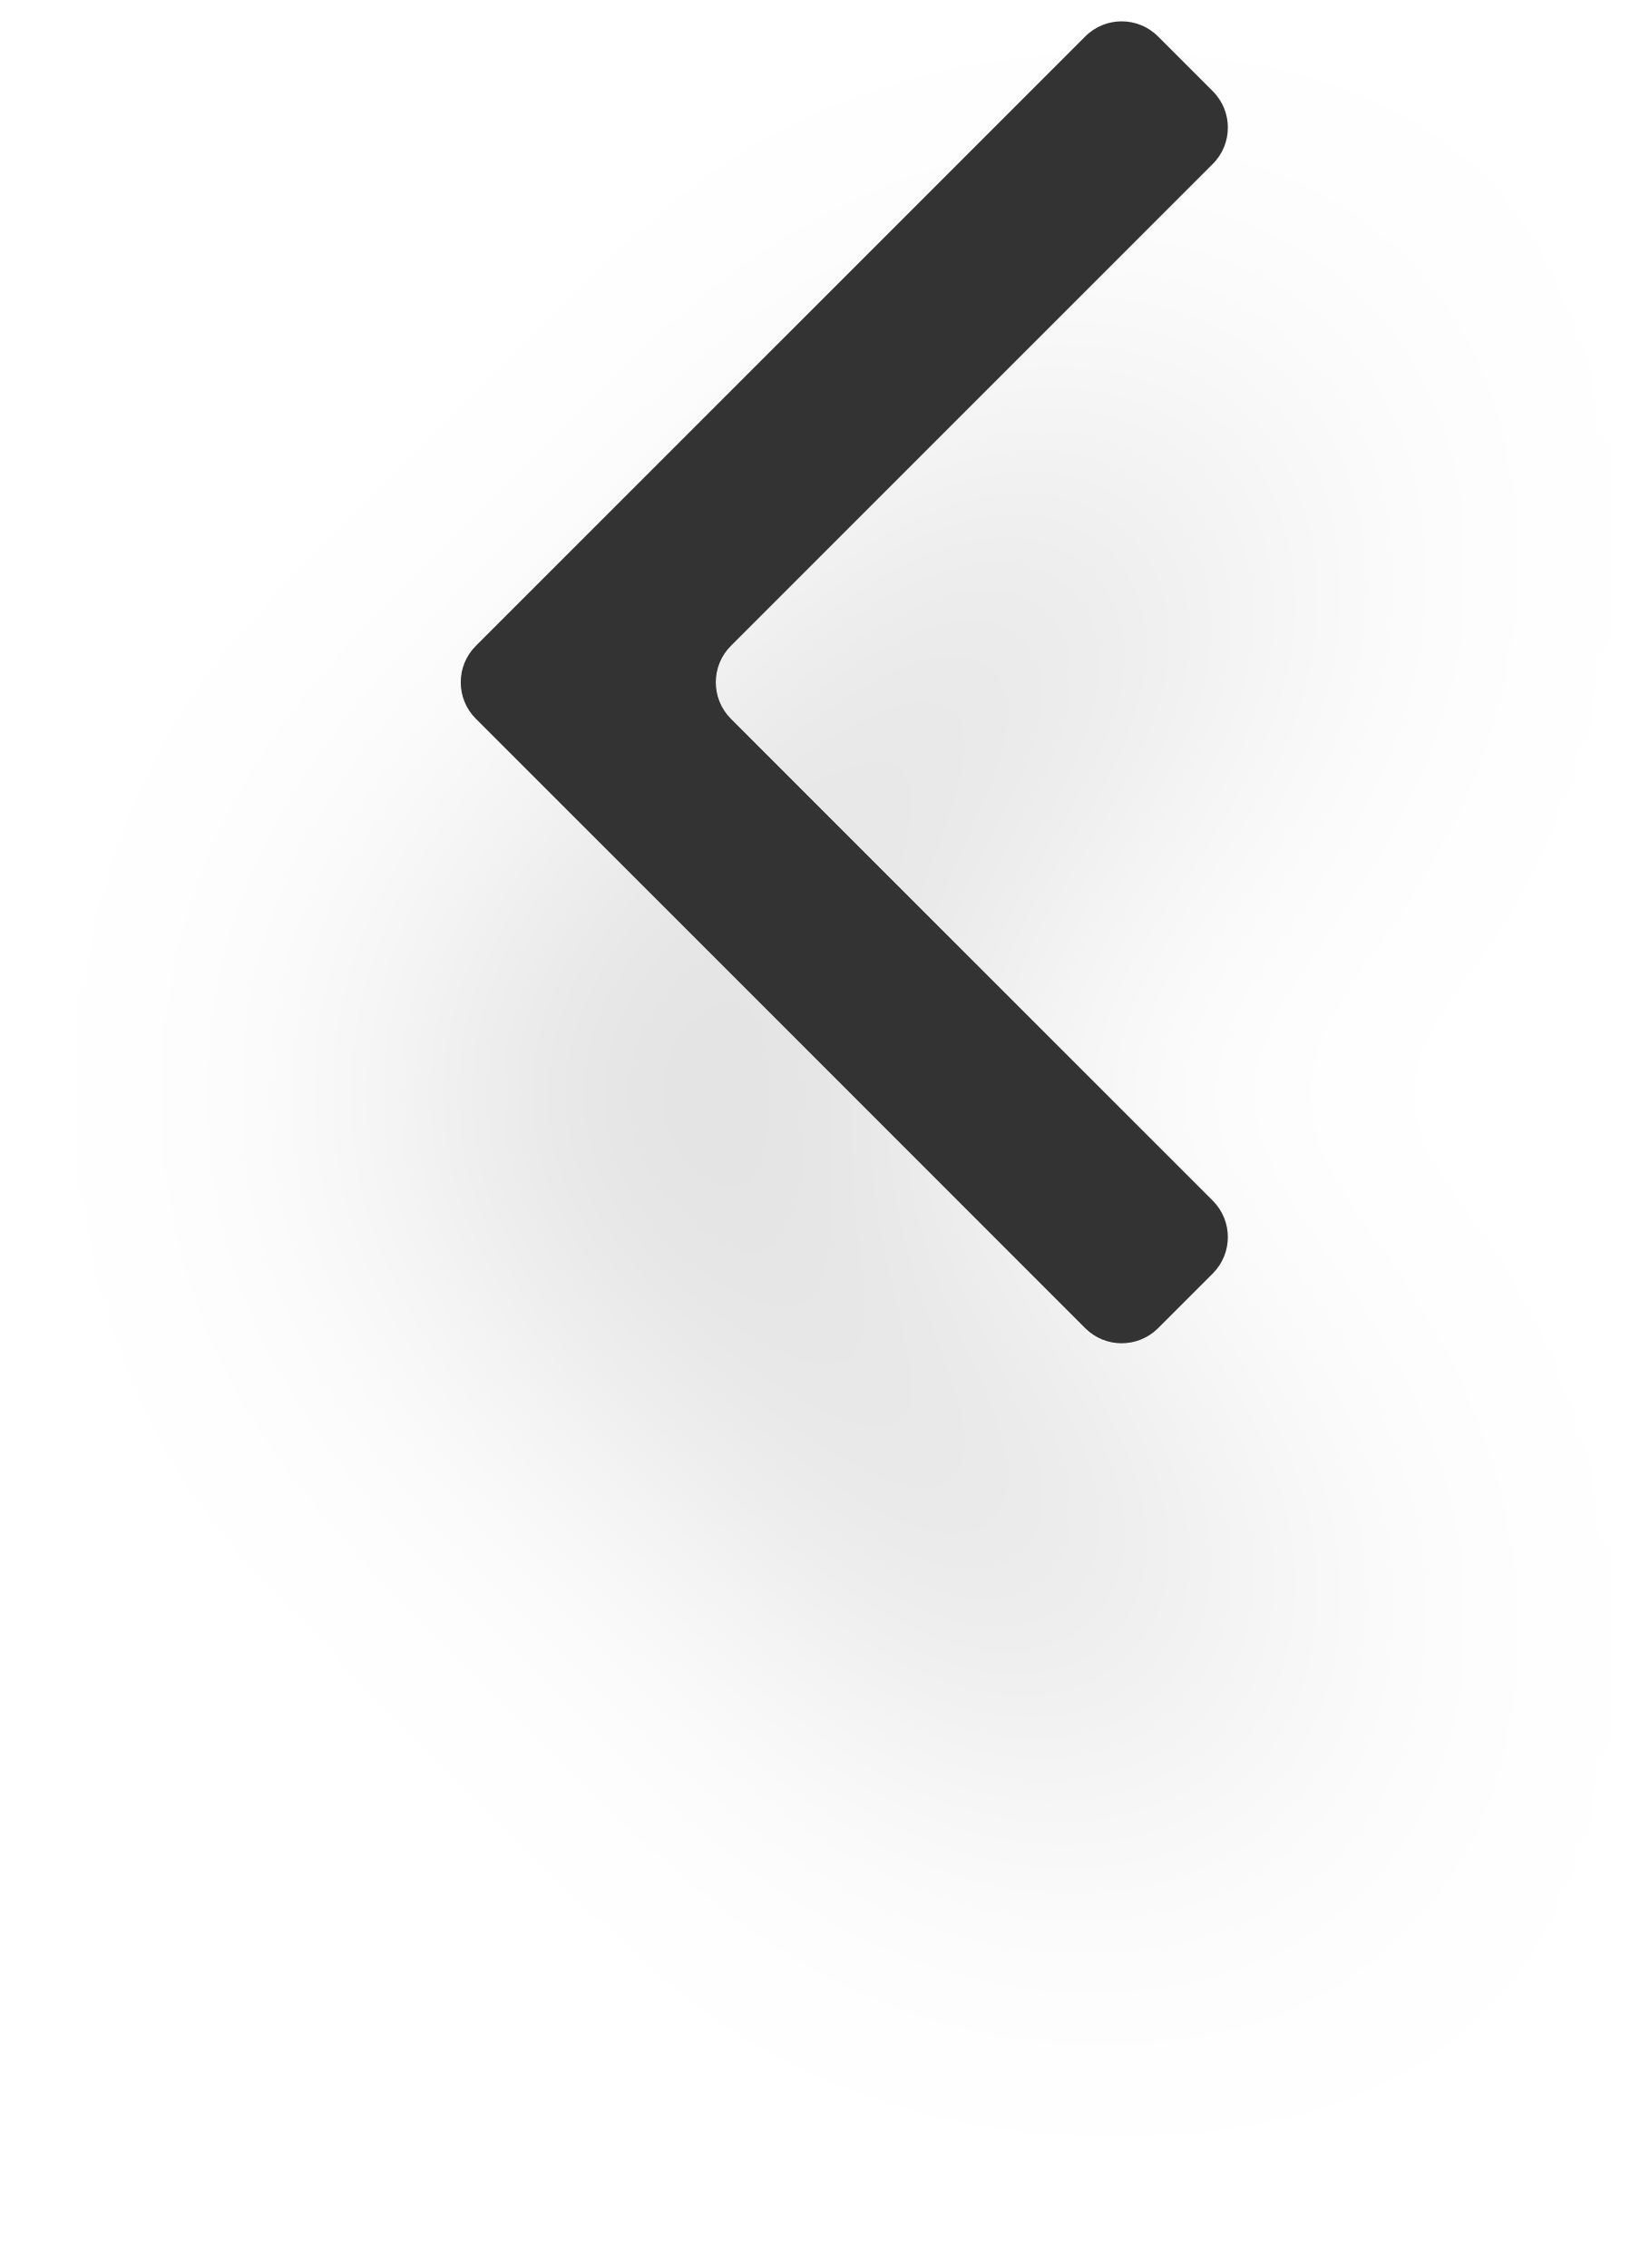
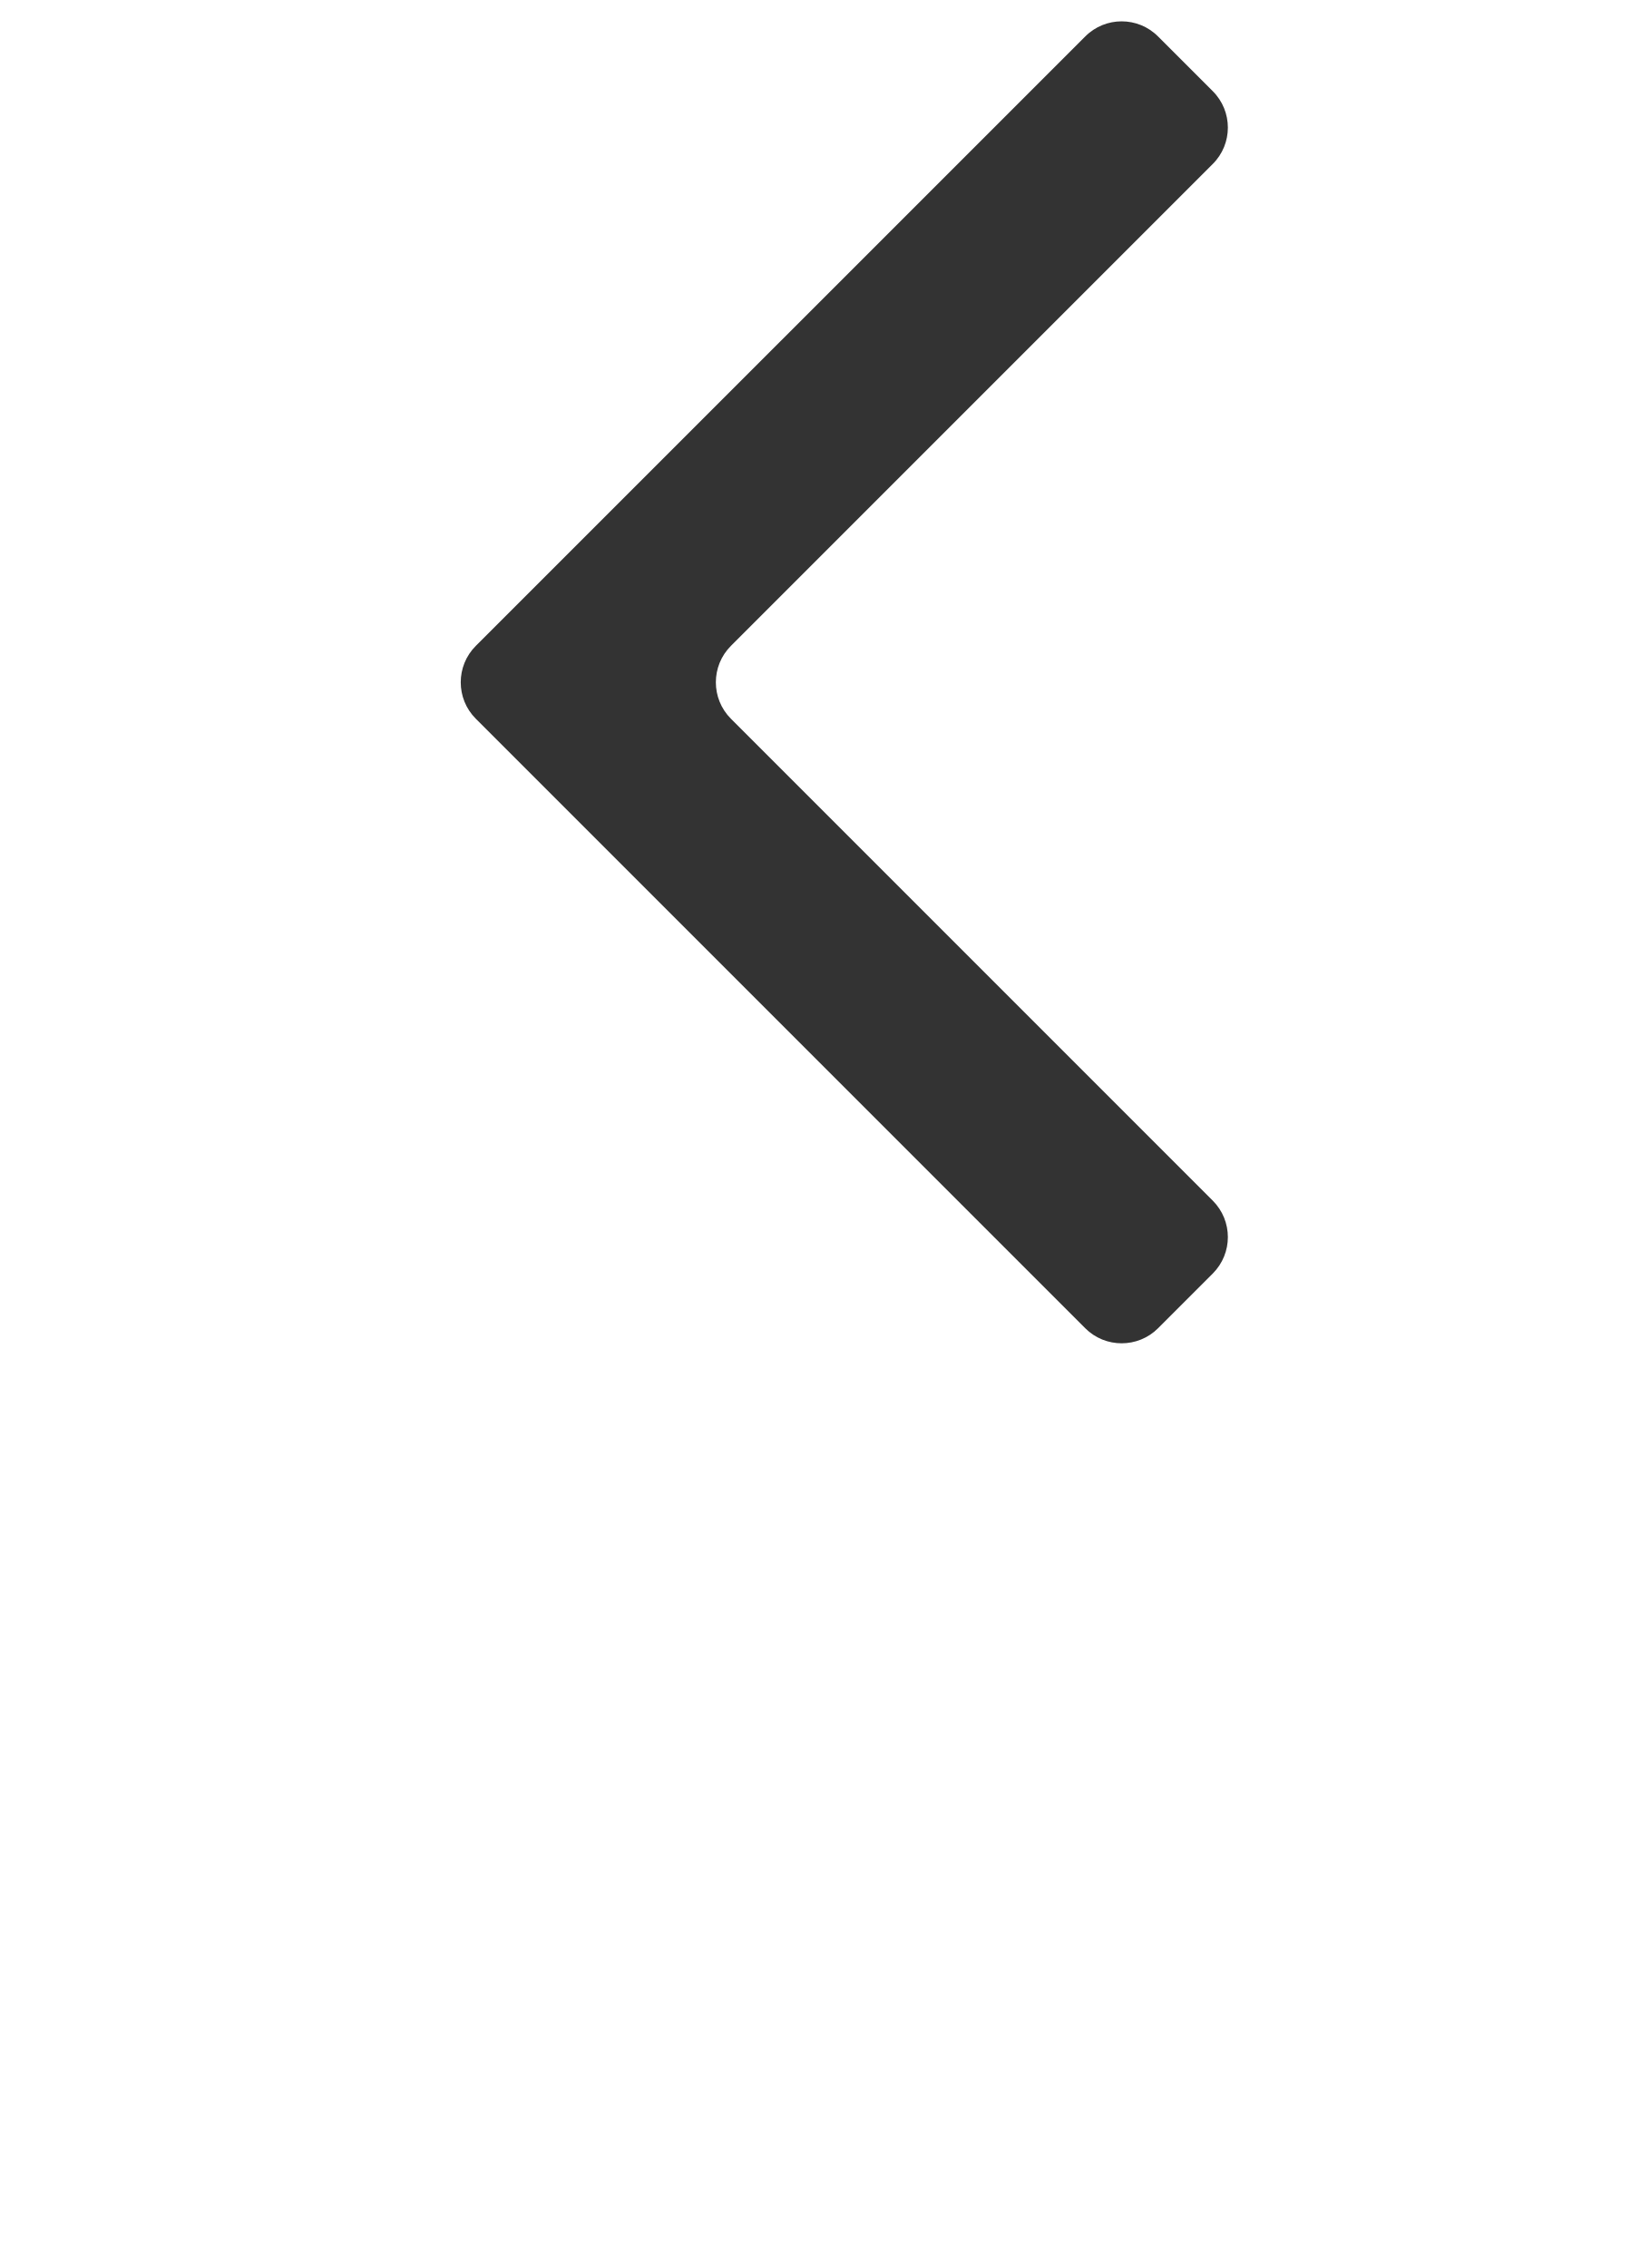
<svg xmlns="http://www.w3.org/2000/svg" width="16" height="22" viewBox="0 0 16 22" fill="none">
-   <g filter="url(#filter0_d_150_2774)">
-     <path fill-rule="evenodd" clip-rule="evenodd" d="M10.528 0.354C10.723 0.158 11.04 0.158 11.235 0.354L11.765 0.884C11.961 1.079 11.961 1.396 11.765 1.591L7.091 6.265C6.896 6.46 6.896 6.777 7.091 6.972L11.765 11.646C11.961 11.842 11.961 12.158 11.765 12.354L11.235 12.884C11.04 13.079 10.723 13.079 10.528 12.884L4.616 6.972C4.421 6.777 4.421 6.46 4.616 6.265L10.528 0.354Z" fill="#333333" />
-   </g>
-   <defs>
-     <filter id="filter0_d_150_2774" x="0.47" y="0.207" width="15.442" height="20.823" filterUnits="userSpaceOnUse" color-interpolation-filters="sRGB">
-       <feFlood flood-opacity="0" result="BackgroundImageFix" />
-       <feColorMatrix in="SourceAlpha" type="matrix" values="0 0 0 0 0 0 0 0 0 0 0 0 0 0 0 0 0 0 127 0" result="hardAlpha" />
-       <feOffset dy="4" />
-       <feGaussianBlur stdDeviation="2" />
-       <feComposite in2="hardAlpha" operator="out" />
-       <feColorMatrix type="matrix" values="0 0 0 0 0 0 0 0 0 0 0 0 0 0 0 0 0 0 0.25 0" />
-       <feBlend mode="normal" in2="BackgroundImageFix" result="effect1_dropShadow_150_2774" />
-       <feBlend mode="normal" in="SourceGraphic" in2="effect1_dropShadow_150_2774" result="shape" />
-     </filter>
-   </defs>
+   <path fill-rule="evenodd" clip-rule="evenodd" d="M10.528 0.354C10.723 0.158 11.04 0.158 11.235 0.354L11.765 0.884C11.961 1.079 11.961 1.396 11.765 1.591L7.091 6.265C6.896 6.46 6.896 6.777 7.091 6.972L11.765 11.646C11.961 11.842 11.961 12.158 11.765 12.354L11.235 12.884C11.04 13.079 10.723 13.079 10.528 12.884L4.616 6.972C4.421 6.777 4.421 6.46 4.616 6.265L10.528 0.354Z" fill="#333333" />
</svg>
